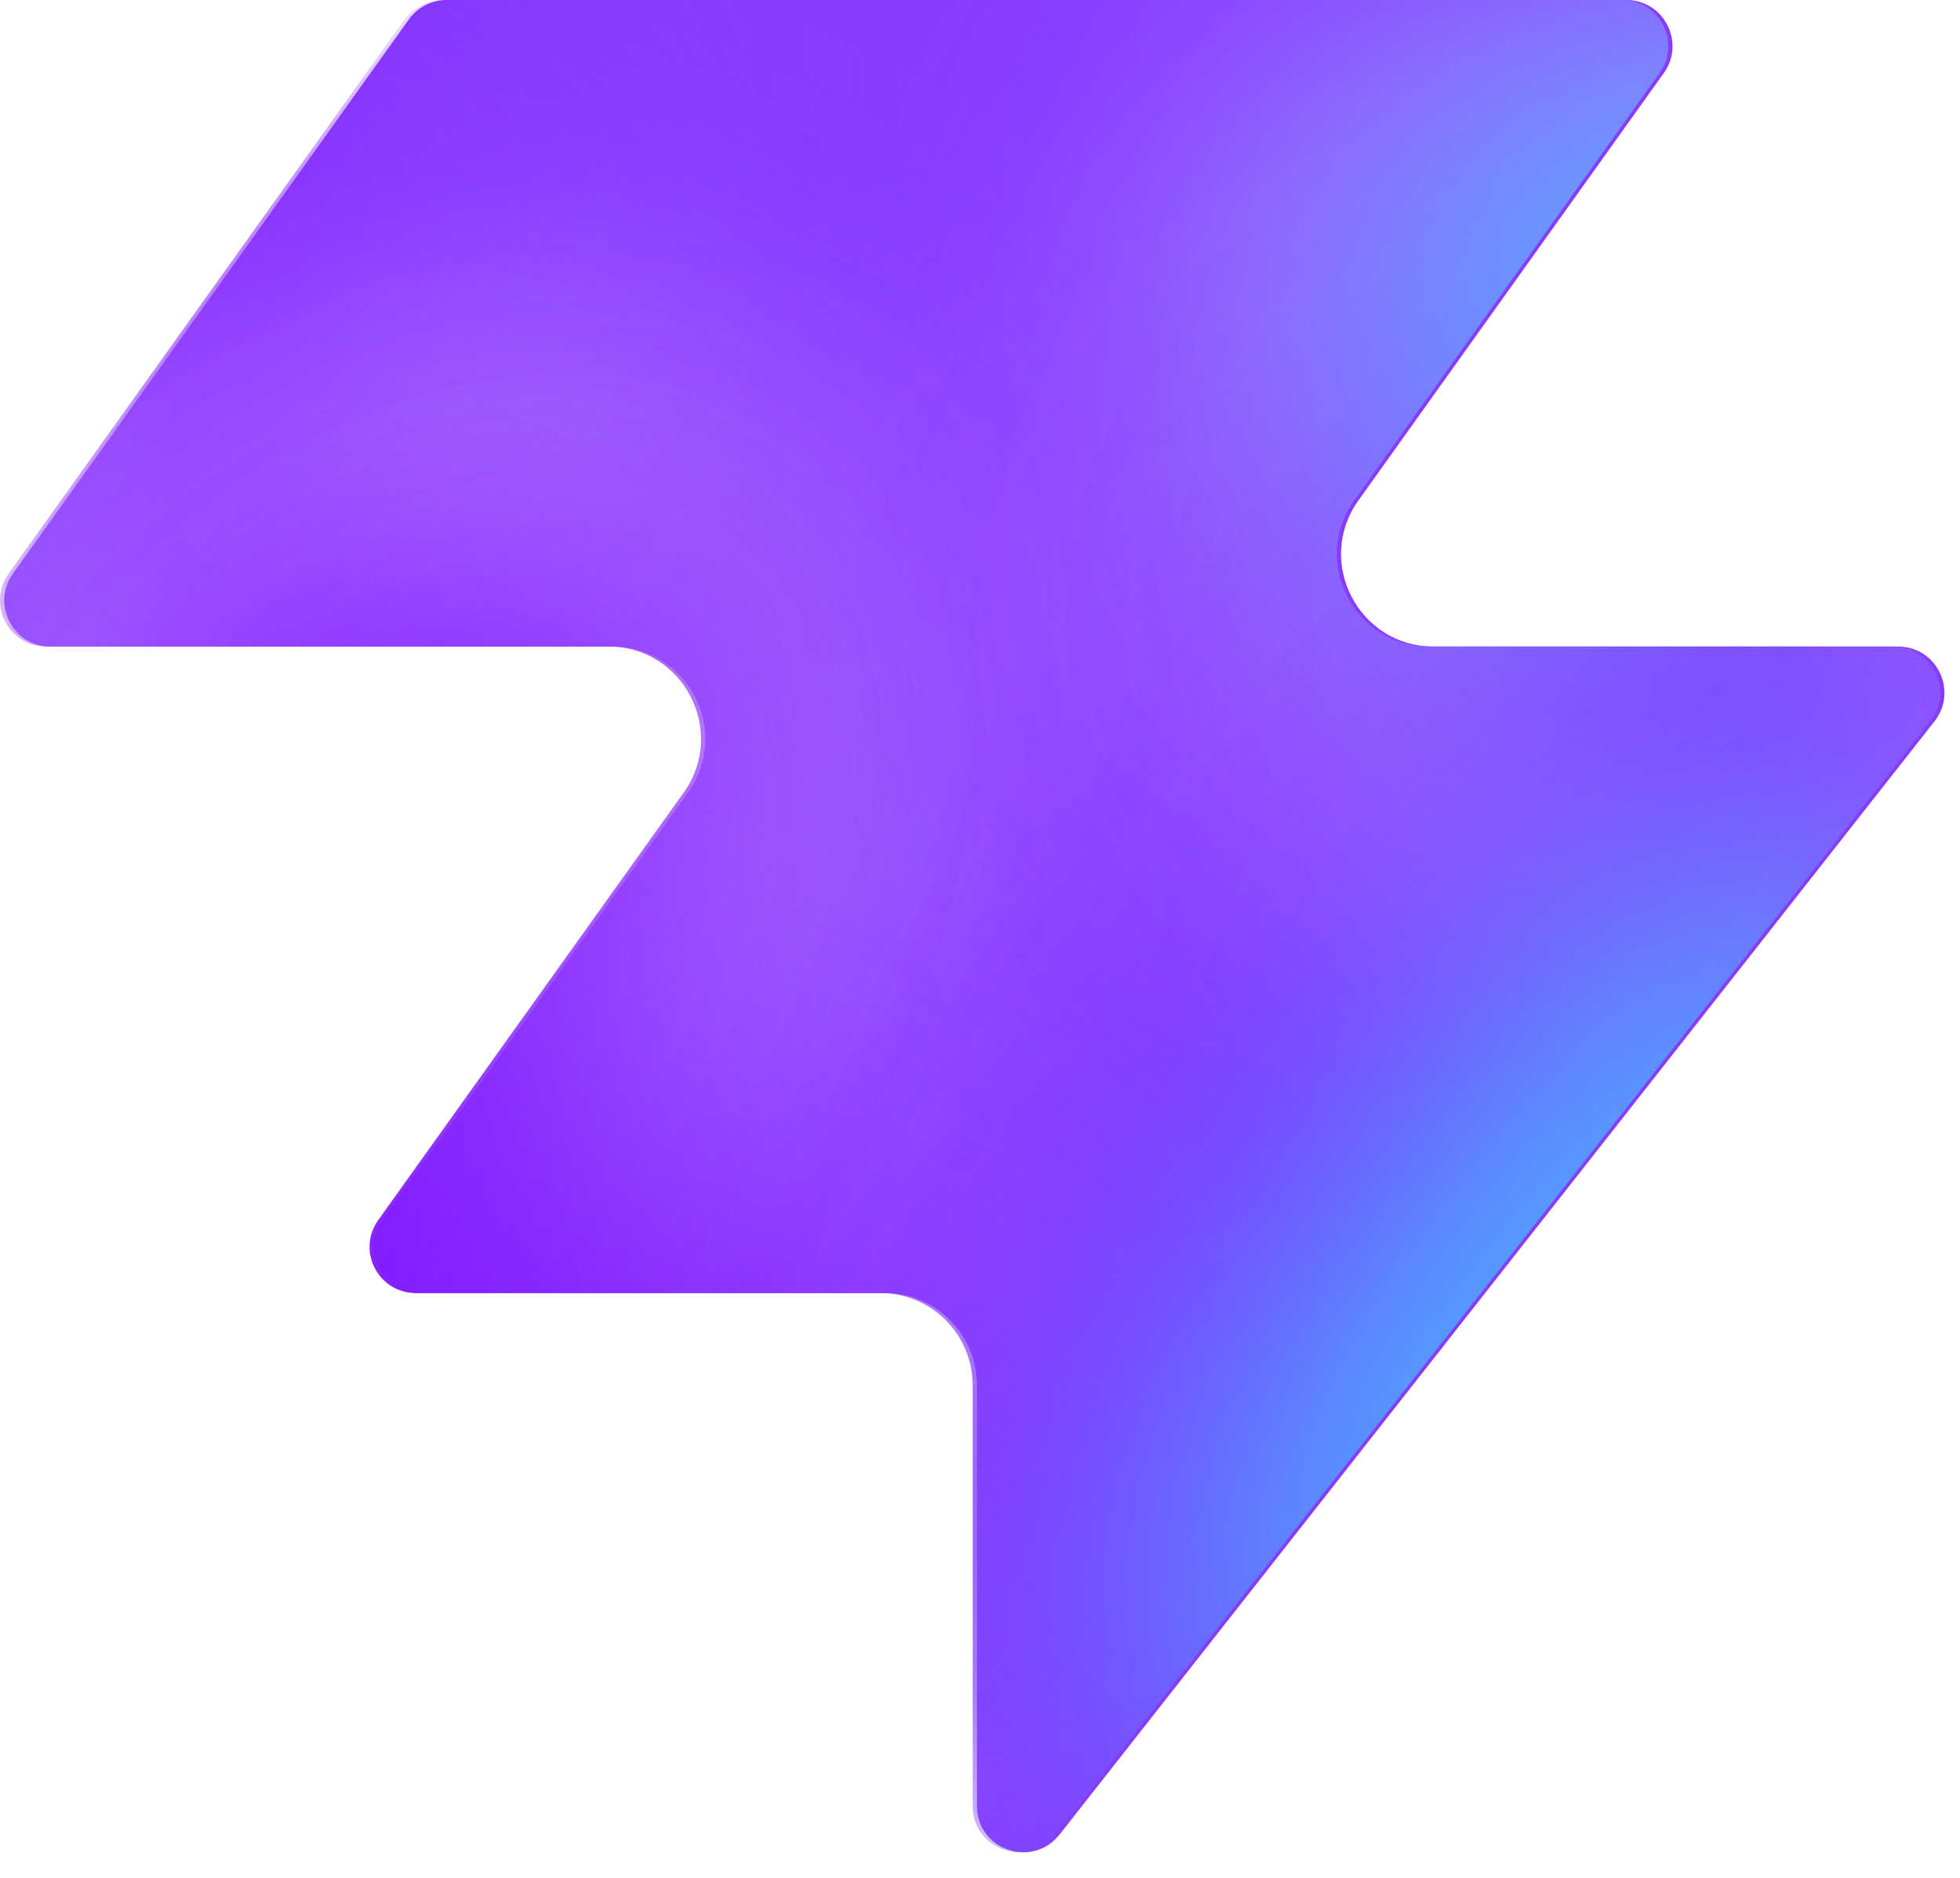
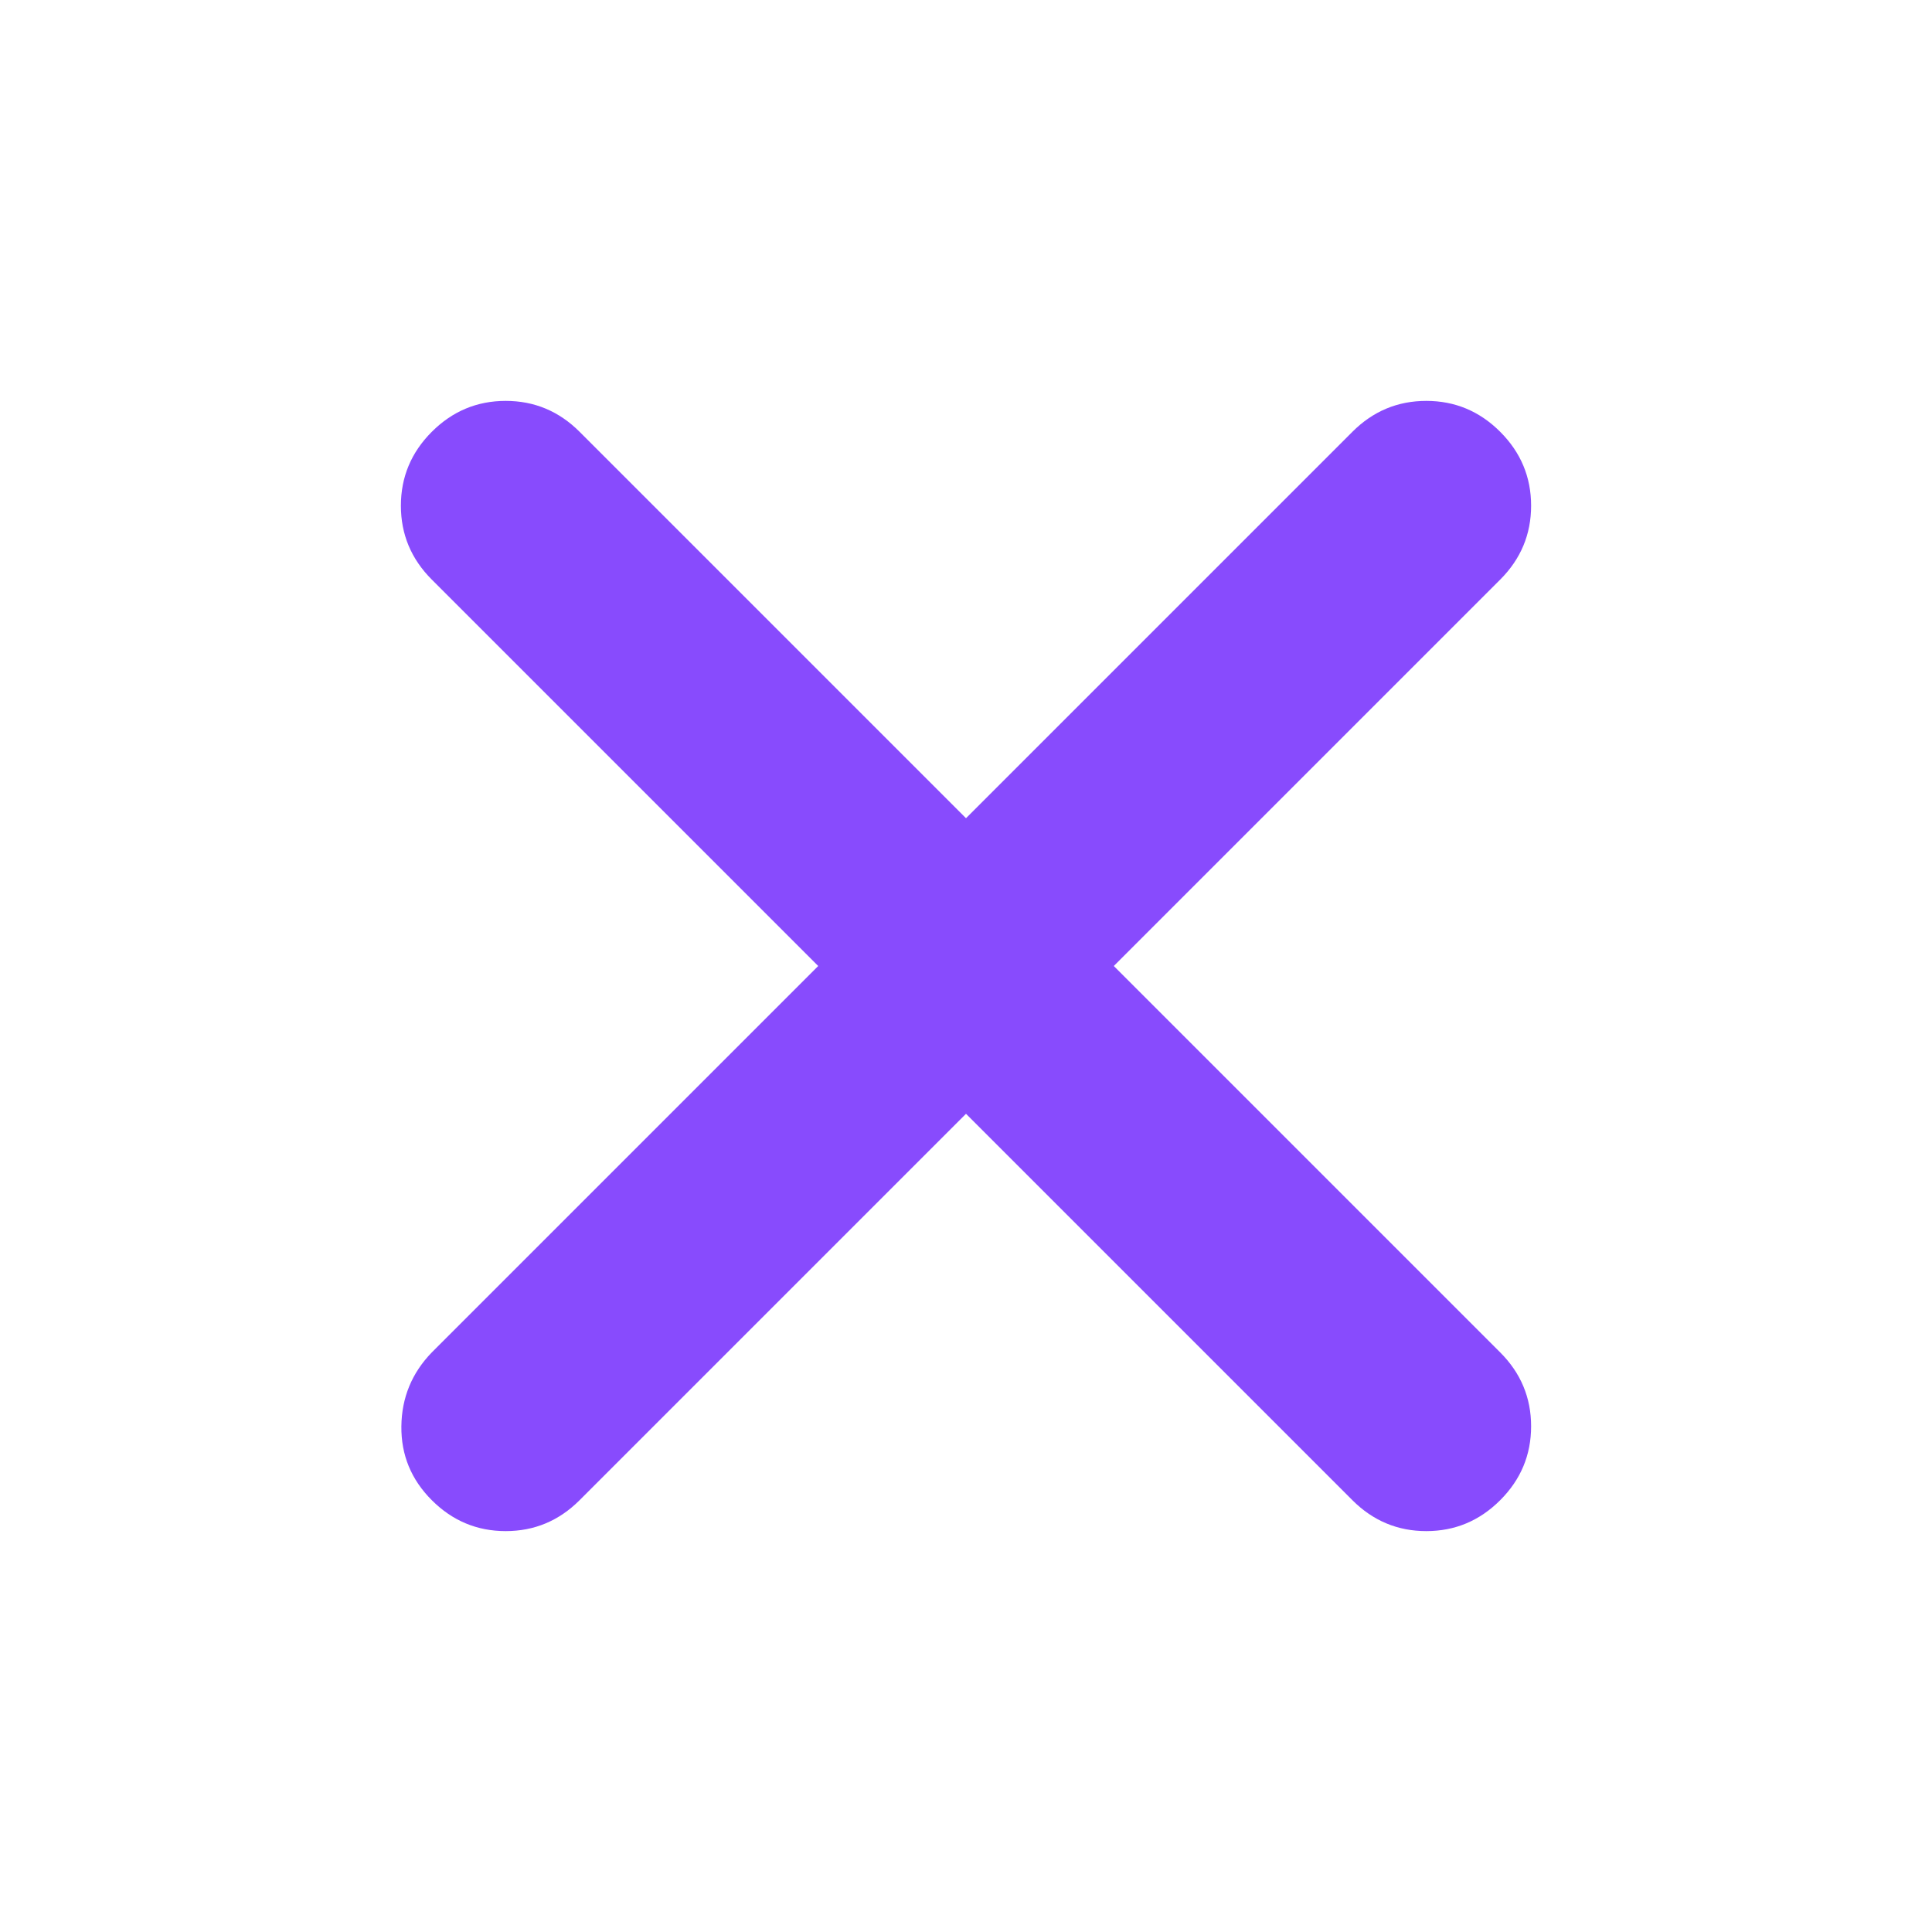
- <svg xmlns="http://www.w3.org/2000/svg" width="48" height="46" fill="none" viewBox="0 0 48 46">
-   <path fill="#863bff" d="M25.946 44.938c-.664.845-2.021.375-2.021-.698V33.937a2.26 2.26 0 0 0-2.262-2.262H10.287c-.92 0-1.456-1.04-.92-1.788l7.48-10.471c1.07-1.497 0-3.578-1.842-3.578H1.237c-.92 0-1.456-1.04-.92-1.788L10.013.474c.214-.297.556-.474.92-.474h28.894c.92 0 1.456 1.04.92 1.788l-7.48 10.471c-1.07 1.498 0 3.579 1.842 3.579h11.377c.943 0 1.473 1.088.89 1.83L25.947 44.94z" style="fill:#863bff;fill:color(display-p3 .525 .23 1);fill-opacity:1" />
-   <mask id="a" width="48" height="46" x="0" y="0" maskUnits="userSpaceOnUse" style="mask-type:alpha">
-     <path fill="#000" d="M25.842 44.938c-.664.844-2.021.375-2.021-.698V33.937a2.26 2.26 0 0 0-2.262-2.262H10.183c-.92 0-1.456-1.04-.92-1.788l7.48-10.471c1.07-1.498 0-3.579-1.842-3.579H1.133c-.92 0-1.456-1.04-.92-1.787L9.91.473c.214-.297.556-.474.92-.474h28.894c.92 0 1.456 1.04.92 1.788l-7.48 10.471c-1.07 1.498 0 3.578 1.842 3.578h11.377c.943 0 1.473 1.088.89 1.832L25.843 44.94z" style="fill:#000;fill-opacity:1" />
-   </mask>
-   <g mask="url(#a)">
-     <g filter="url(#b)">
-       <ellipse cx="5.508" cy="14.704" fill="#ede6ff" rx="5.508" ry="14.704" style="fill:#ede6ff;fill:color(display-p3 .927 .903 1);fill-opacity:1" transform="matrix(.00324 1 1 -.00324 -4.47 31.516)" />
-     </g>
-     <g filter="url(#c)">
-       <ellipse cx="10.399" cy="29.851" fill="#ede6ff" rx="10.399" ry="29.851" style="fill:#ede6ff;fill:color(display-p3 .927 .903 1);fill-opacity:1" transform="matrix(.00324 1 1 -.00324 -39.328 7.883)" />
-     </g>
-     <g filter="url(#d)">
-       <ellipse cx="5.508" cy="30.487" fill="#7e14ff" rx="5.508" ry="30.487" style="fill:#7e14ff;fill:color(display-p3 .492 .077 1);fill-opacity:1" transform="rotate(89.814 -25.913 -14.639)scale(1 -1)" />
-     </g>
-     <g filter="url(#e)">
-       <ellipse cx="5.508" cy="30.599" fill="#7e14ff" rx="5.508" ry="30.599" style="fill:#7e14ff;fill:color(display-p3 .492 .077 1);fill-opacity:1" transform="rotate(89.814 -32.644 -3.334)scale(1 -1)" />
-     </g>
-     <g filter="url(#f)">
-       <ellipse cx="5.508" cy="30.599" fill="#7e14ff" rx="5.508" ry="30.599" style="fill:#7e14ff;fill:color(display-p3 .492 .077 1);fill-opacity:1" transform="matrix(.00324 1 1 -.00324 -34.34 30.47)" />
-     </g>
-     <g filter="url(#g)">
-       <ellipse cx="14.072" cy="22.078" fill="#ede6ff" rx="14.072" ry="22.078" style="fill:#ede6ff;fill:color(display-p3 .927 .903 1);fill-opacity:1" transform="rotate(93.35 24.506 48.493)scale(-1 1)" />
-     </g>
-     <g filter="url(#h)">
-       <ellipse cx="3.47" cy="21.501" fill="#7e14ff" rx="3.47" ry="21.501" style="fill:#7e14ff;fill:color(display-p3 .492 .077 1);fill-opacity:1" transform="rotate(89.009 28.708 47.59)scale(-1 1)" />
-     </g>
-     <g filter="url(#i)">
-       <ellipse cx="3.47" cy="21.501" fill="#7e14ff" rx="3.47" ry="21.501" style="fill:#7e14ff;fill:color(display-p3 .492 .077 1);fill-opacity:1" transform="rotate(89.009 28.708 47.59)scale(-1 1)" />
-     </g>
-     <g filter="url(#j)">
-       <ellipse cx=".387" cy="8.972" fill="#7e14ff" rx="4.407" ry="29.108" style="fill:#7e14ff;fill:color(display-p3 .492 .077 1);fill-opacity:1" transform="rotate(39.51 .387 8.972)" />
-     </g>
-     <g filter="url(#k)">
-       <ellipse cx="47.523" cy="-6.092" fill="#7e14ff" rx="4.407" ry="29.108" style="fill:#7e14ff;fill:color(display-p3 .492 .077 1);fill-opacity:1" transform="rotate(37.892 47.523 -6.092)" />
-     </g>
-     <g filter="url(#l)">
-       <ellipse cx="41.412" cy="6.333" fill="#47bfff" rx="5.971" ry="9.665" style="fill:#47bfff;fill:color(display-p3 .28 .748 1);fill-opacity:1" transform="rotate(37.892 41.412 6.333)" />
-     </g>
-     <g filter="url(#m)">
-       <ellipse cx="-1.879" cy="38.332" fill="#7e14ff" rx="4.407" ry="29.108" style="fill:#7e14ff;fill:color(display-p3 .492 .077 1);fill-opacity:1" transform="rotate(37.892 -1.88 38.332)" />
-     </g>
-     <g filter="url(#n)">
-       <ellipse cx="-1.879" cy="38.332" fill="#7e14ff" rx="4.407" ry="29.108" style="fill:#7e14ff;fill:color(display-p3 .492 .077 1);fill-opacity:1" transform="rotate(37.892 -1.88 38.332)" />
-     </g>
-     <g filter="url(#o)">
-       <ellipse cx="35.651" cy="29.907" fill="#7e14ff" rx="4.407" ry="29.108" style="fill:#7e14ff;fill:color(display-p3 .492 .077 1);fill-opacity:1" transform="rotate(37.892 35.651 29.907)" />
-     </g>
-     <g filter="url(#p)">
-       <ellipse cx="38.418" cy="32.4" fill="#47bfff" rx="5.971" ry="15.297" style="fill:#47bfff;fill:color(display-p3 .28 .748 1);fill-opacity:1" transform="rotate(37.892 38.418 32.4)" />
-     </g>
-   </g>
-   <defs>
-     <filter id="b" width="60.045" height="41.654" x="-19.77" y="16.149" color-interpolation-filters="sRGB" filterUnits="userSpaceOnUse">
-       <feFlood flood-opacity="0" result="BackgroundImageFix" />
-       <feBlend in="SourceGraphic" in2="BackgroundImageFix" result="shape" />
-       <feGaussianBlur result="effect1_foregroundBlur_2002_17158" stdDeviation="7.659" />
-     </filter>
-     <filter id="c" width="90.34" height="51.437" x="-54.613" y="-7.533" color-interpolation-filters="sRGB" filterUnits="userSpaceOnUse">
-       <feFlood flood-opacity="0" result="BackgroundImageFix" />
-       <feBlend in="SourceGraphic" in2="BackgroundImageFix" result="shape" />
-       <feGaussianBlur result="effect1_foregroundBlur_2002_17158" stdDeviation="7.659" />
-     </filter>
-     <filter id="d" width="79.355" height="29.4" x="-49.64" y="2.03" color-interpolation-filters="sRGB" filterUnits="userSpaceOnUse">
-       <feFlood flood-opacity="0" result="BackgroundImageFix" />
-       <feBlend in="SourceGraphic" in2="BackgroundImageFix" result="shape" />
-       <feGaussianBlur result="effect1_foregroundBlur_2002_17158" stdDeviation="4.596" />
-     </filter>
-     <filter id="e" width="79.579" height="29.4" x="-45.045" y="20.029" color-interpolation-filters="sRGB" filterUnits="userSpaceOnUse">
-       <feFlood flood-opacity="0" result="BackgroundImageFix" />
-       <feBlend in="SourceGraphic" in2="BackgroundImageFix" result="shape" />
-       <feGaussianBlur result="effect1_foregroundBlur_2002_17158" stdDeviation="4.596" />
-     </filter>
-     <filter id="f" width="79.579" height="29.4" x="-43.513" y="21.178" color-interpolation-filters="sRGB" filterUnits="userSpaceOnUse">
-       <feFlood flood-opacity="0" result="BackgroundImageFix" />
-       <feBlend in="SourceGraphic" in2="BackgroundImageFix" result="shape" />
-       <feGaussianBlur result="effect1_foregroundBlur_2002_17158" stdDeviation="4.596" />
-     </filter>
-     <filter id="g" width="74.749" height="58.852" x="15.756" y="-17.901" color-interpolation-filters="sRGB" filterUnits="userSpaceOnUse">
-       <feFlood flood-opacity="0" result="BackgroundImageFix" />
-       <feBlend in="SourceGraphic" in2="BackgroundImageFix" result="shape" />
-       <feGaussianBlur result="effect1_foregroundBlur_2002_17158" stdDeviation="7.659" />
-     </filter>
-     <filter id="h" width="61.377" height="25.362" x="23.548" y="2.284" color-interpolation-filters="sRGB" filterUnits="userSpaceOnUse">
-       <feFlood flood-opacity="0" result="BackgroundImageFix" />
-       <feBlend in="SourceGraphic" in2="BackgroundImageFix" result="shape" />
-       <feGaussianBlur result="effect1_foregroundBlur_2002_17158" stdDeviation="4.596" />
-     </filter>
-     <filter id="i" width="61.377" height="25.362" x="23.548" y="2.284" color-interpolation-filters="sRGB" filterUnits="userSpaceOnUse">
-       <feFlood flood-opacity="0" result="BackgroundImageFix" />
-       <feBlend in="SourceGraphic" in2="BackgroundImageFix" result="shape" />
-       <feGaussianBlur result="effect1_foregroundBlur_2002_17158" stdDeviation="4.596" />
-     </filter>
-     <filter id="j" width="56.045" height="63.649" x="-27.636" y="-22.853" color-interpolation-filters="sRGB" filterUnits="userSpaceOnUse">
-       <feFlood flood-opacity="0" result="BackgroundImageFix" />
-       <feBlend in="SourceGraphic" in2="BackgroundImageFix" result="shape" />
-       <feGaussianBlur result="effect1_foregroundBlur_2002_17158" stdDeviation="4.596" />
-     </filter>
-     <filter id="k" width="54.814" height="64.646" x="20.116" y="-38.415" color-interpolation-filters="sRGB" filterUnits="userSpaceOnUse">
-       <feFlood flood-opacity="0" result="BackgroundImageFix" />
-       <feBlend in="SourceGraphic" in2="BackgroundImageFix" result="shape" />
-       <feGaussianBlur result="effect1_foregroundBlur_2002_17158" stdDeviation="4.596" />
-     </filter>
-     <filter id="l" width="33.541" height="35.313" x="24.641" y="-11.323" color-interpolation-filters="sRGB" filterUnits="userSpaceOnUse">
-       <feFlood flood-opacity="0" result="BackgroundImageFix" />
-       <feBlend in="SourceGraphic" in2="BackgroundImageFix" result="shape" />
-       <feGaussianBlur result="effect1_foregroundBlur_2002_17158" stdDeviation="4.596" />
-     </filter>
-     <filter id="m" width="54.814" height="64.646" x="-29.286" y="6.009" color-interpolation-filters="sRGB" filterUnits="userSpaceOnUse">
-       <feFlood flood-opacity="0" result="BackgroundImageFix" />
-       <feBlend in="SourceGraphic" in2="BackgroundImageFix" result="shape" />
-       <feGaussianBlur result="effect1_foregroundBlur_2002_17158" stdDeviation="4.596" />
-     </filter>
-     <filter id="n" width="54.814" height="64.646" x="-29.286" y="6.009" color-interpolation-filters="sRGB" filterUnits="userSpaceOnUse">
-       <feFlood flood-opacity="0" result="BackgroundImageFix" />
-       <feBlend in="SourceGraphic" in2="BackgroundImageFix" result="shape" />
-       <feGaussianBlur result="effect1_foregroundBlur_2002_17158" stdDeviation="4.596" />
-     </filter>
-     <filter id="o" width="54.814" height="64.646" x="8.244" y="-2.416" color-interpolation-filters="sRGB" filterUnits="userSpaceOnUse">
-       <feFlood flood-opacity="0" result="BackgroundImageFix" />
-       <feBlend in="SourceGraphic" in2="BackgroundImageFix" result="shape" />
-       <feGaussianBlur result="effect1_foregroundBlur_2002_17158" stdDeviation="4.596" />
-     </filter>
-     <filter id="p" width="39.409" height="43.623" x="18.713" y="10.588" color-interpolation-filters="sRGB" filterUnits="userSpaceOnUse">
-       <feFlood flood-opacity="0" result="BackgroundImageFix" />
-       <feBlend in="SourceGraphic" in2="BackgroundImageFix" result="shape" />
-       <feGaussianBlur result="effect1_foregroundBlur_2002_17158" stdDeviation="4.596" />
-     </filter>
-   </defs>
+ <svg xmlns="http://www.w3.org/2000/svg" viewBox="0 0 40 40" height="40px" width="40px" fill="#884bfd">
+   <path d="M20,23.06l-8,8q-0.64,0.64-1.53,0.64T8.94,31.06T8.31,29.53T8.94,28l8-8l-8-8q-0.64-0.64-0.64-1.53T8.94,8.94t1.53-0.64T12,8.94l8,8l8-8q0.64-0.64 1.53-0.64t1.53,0.64t0.64,1.53T31.06,12l-8,8l8,8q0.64,0.64 0.64,1.53t-0.64,1.53t-1.53,0.64T28,31.06l-8-8Z" />
</svg>
